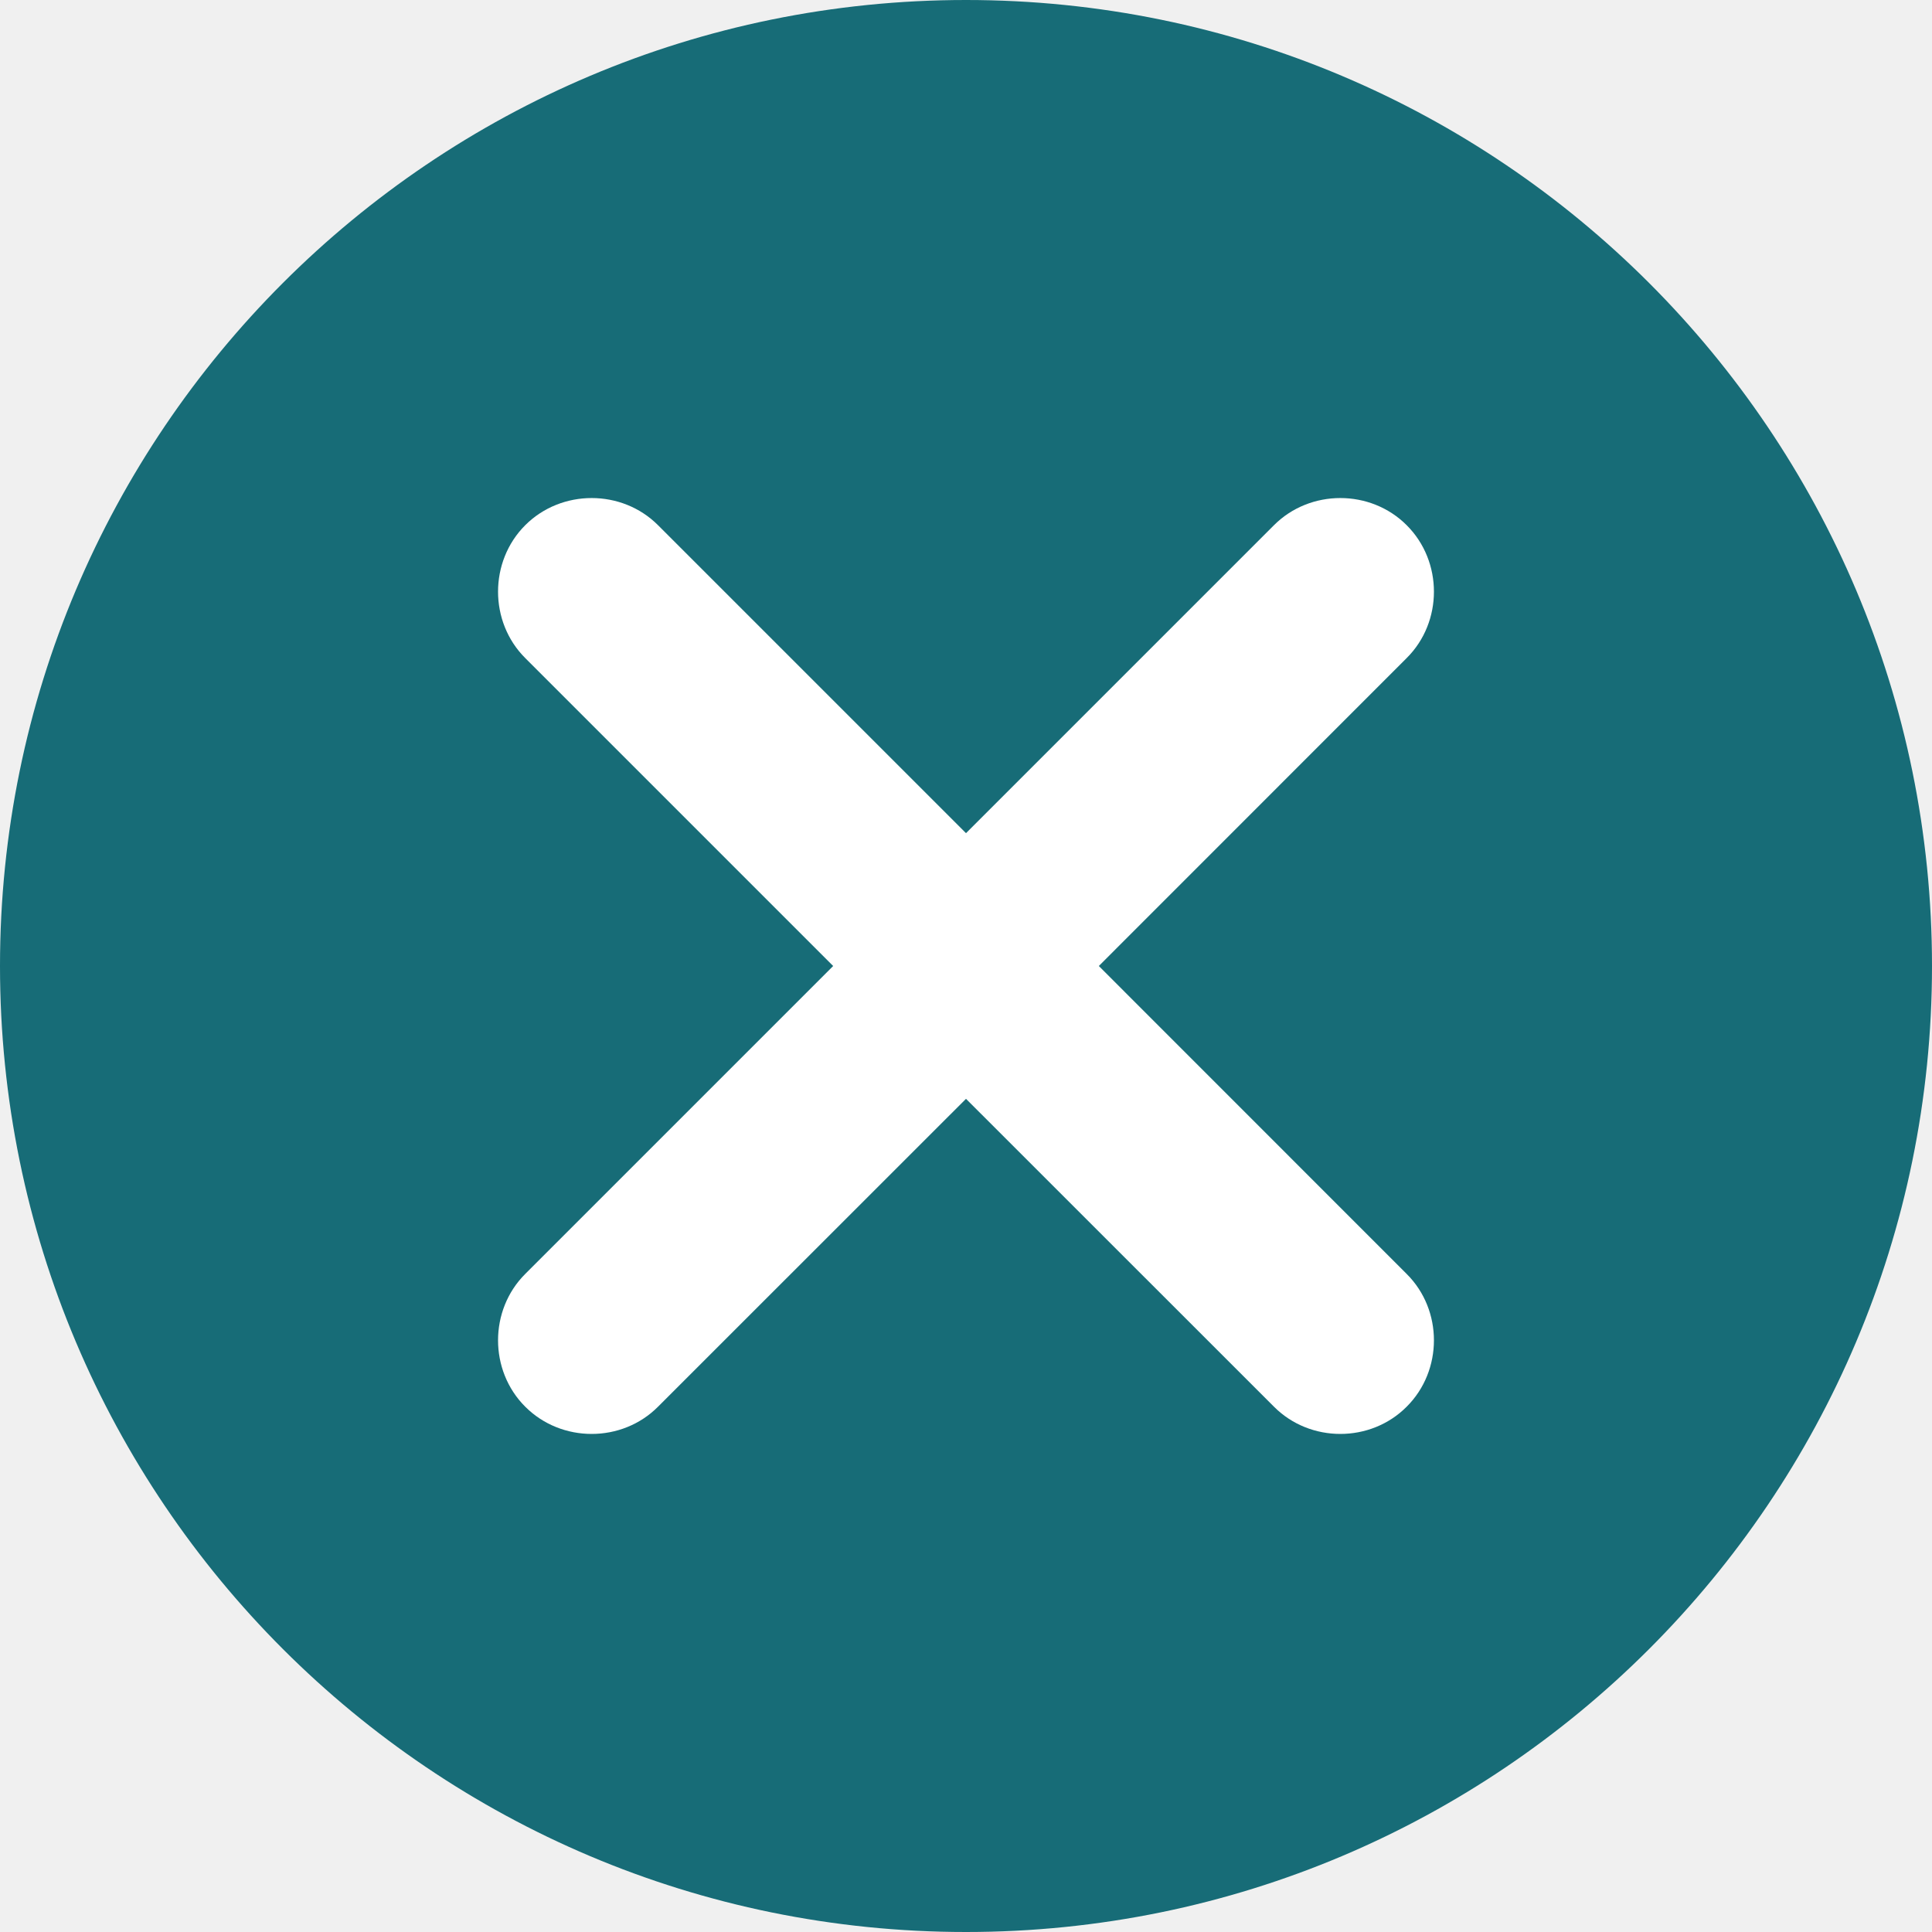
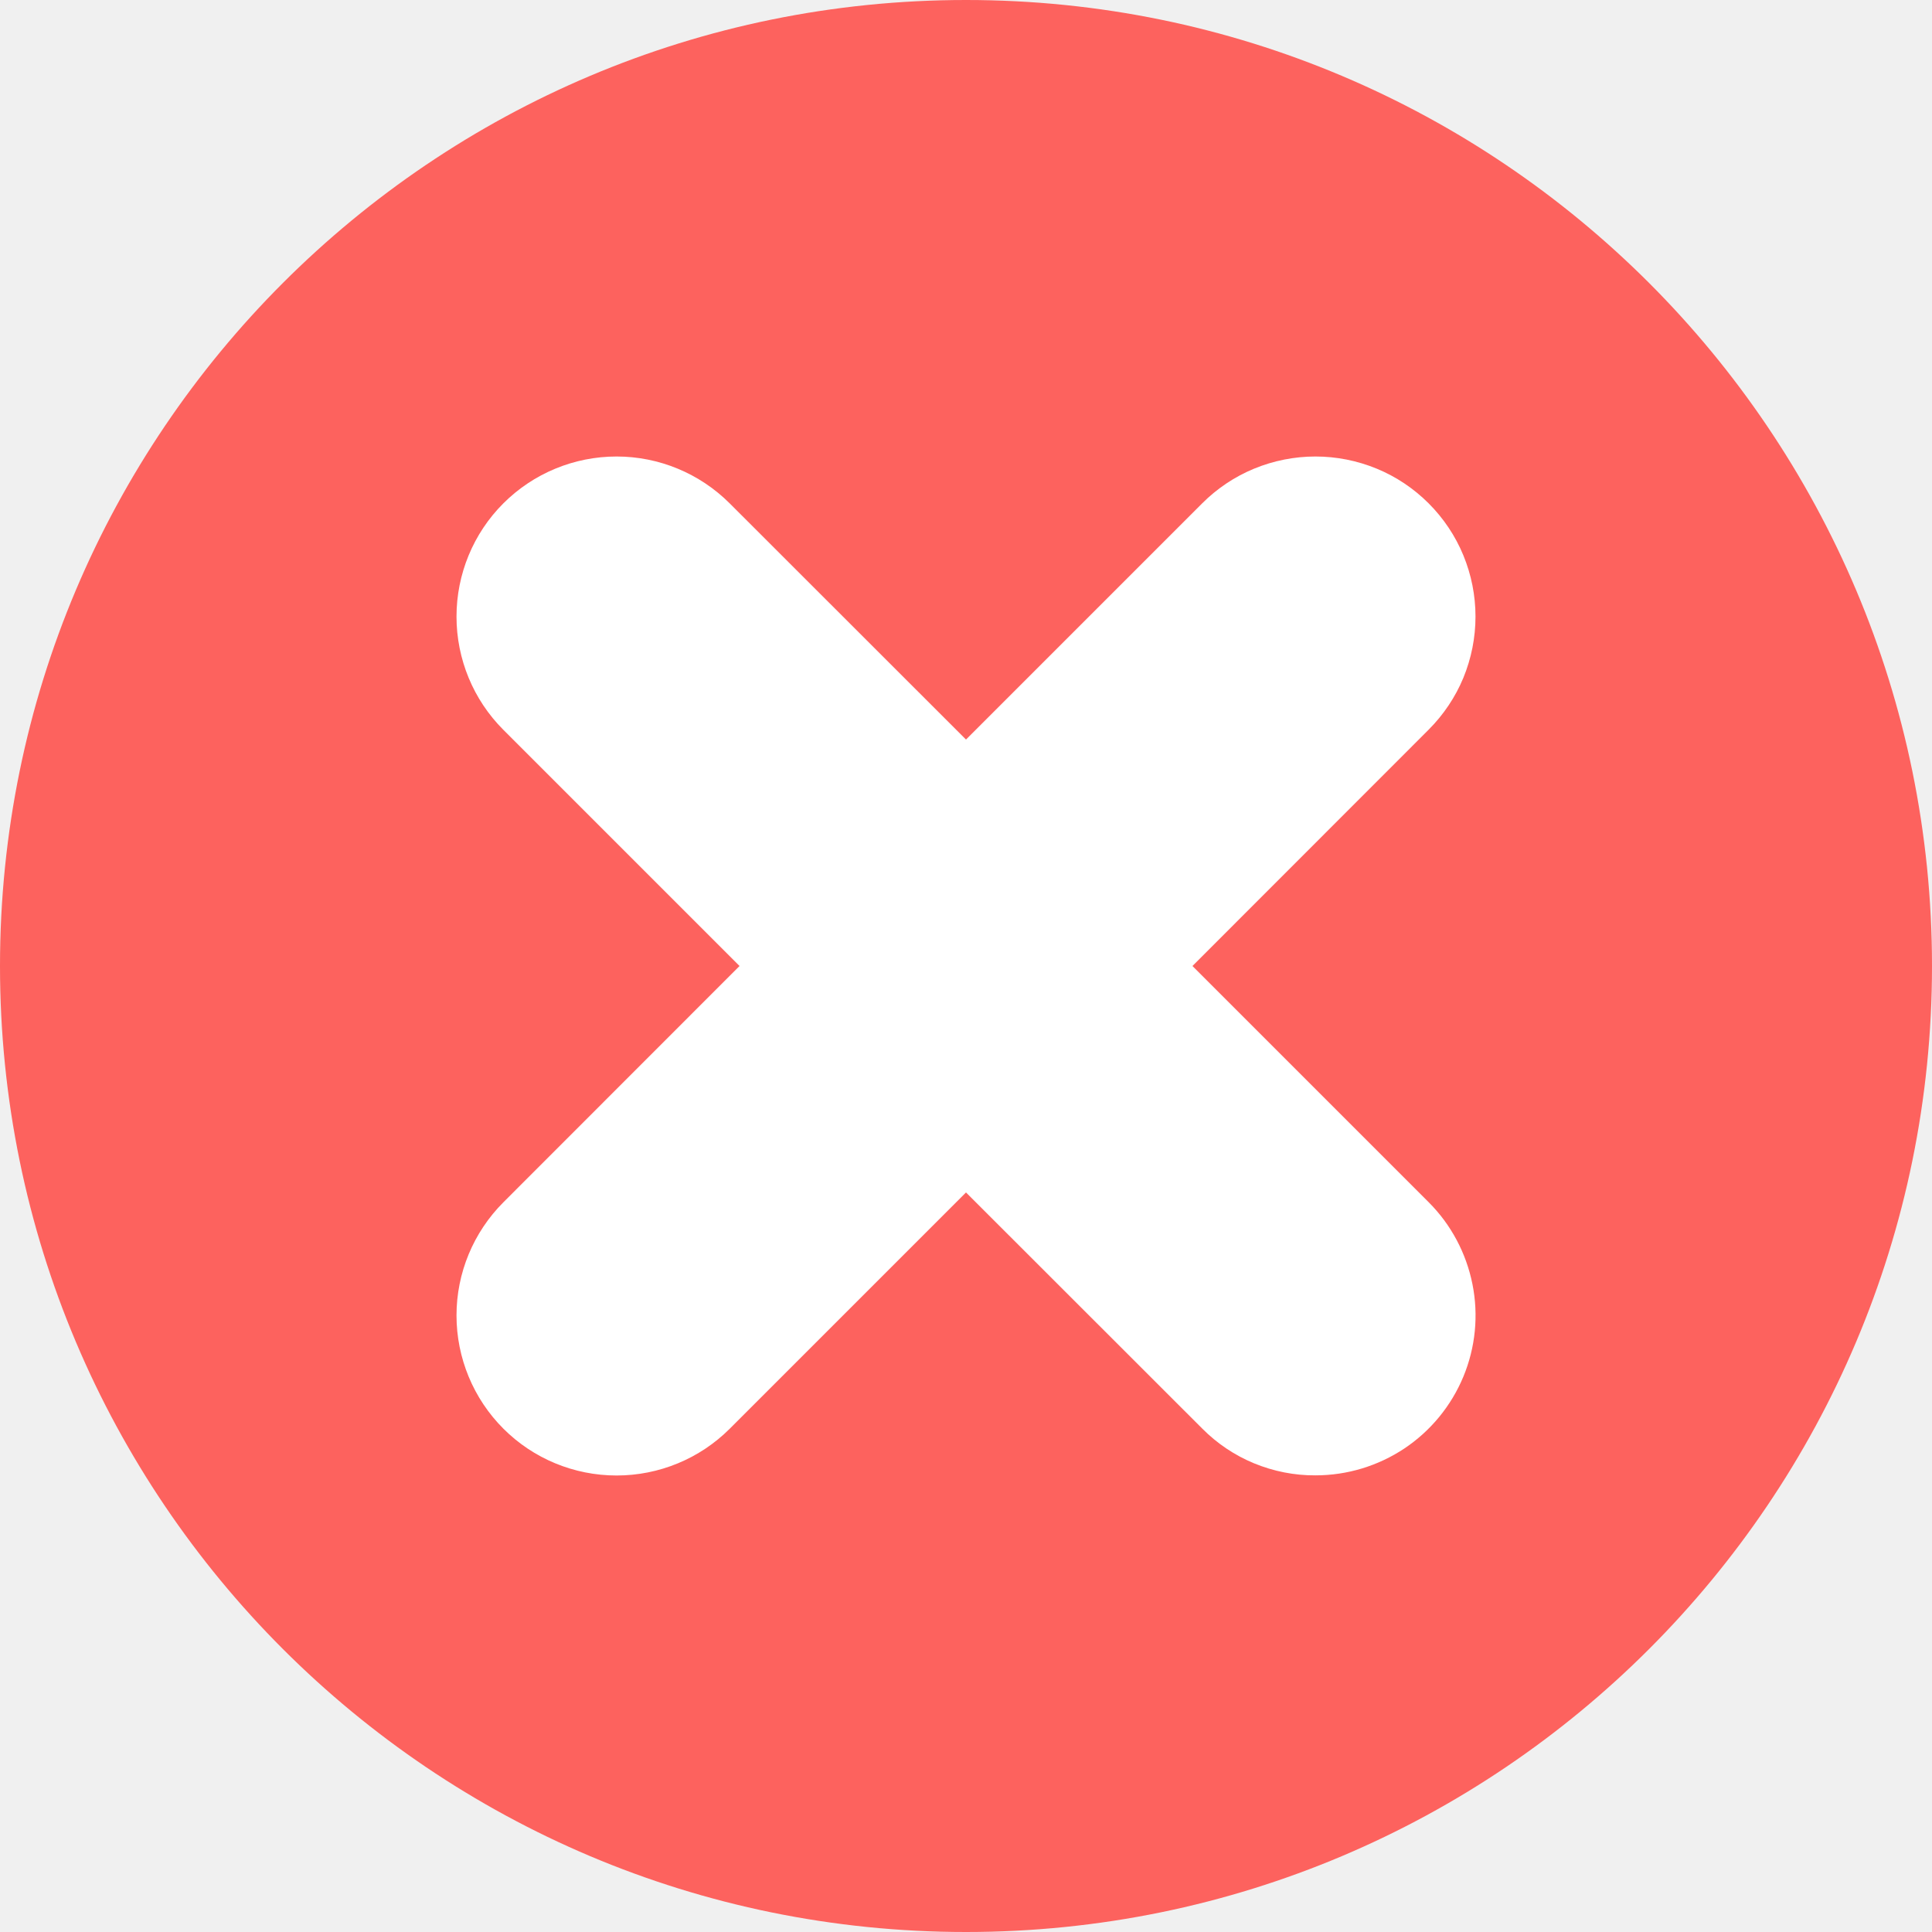
- <svg xmlns="http://www.w3.org/2000/svg" width="20" height="20" viewBox="0 0 20 20" fill="none">
-   <g clip-path="url(#clip0_2624_13988)">
-     <path d="M10 20C15.523 20 20 15.523 20 10C20 4.477 15.523 0 10 0C4.477 0 0 4.477 0 10C0 15.523 4.477 20 10 20Z" fill="#176C77" />
-     <path d="M14.562 14.562C14.188 14.938 13.562 14.938 13.188 14.562L10 11.375L6.812 14.562C6.438 14.938 5.812 14.938 5.437 14.562C5.062 14.188 5.062 13.562 5.437 13.188L8.625 10L5.437 6.812C5.062 6.438 5.062 5.812 5.437 5.437C5.812 5.062 6.438 5.062 6.812 5.437L10 8.625L13.188 5.437C13.562 5.062 14.188 5.062 14.562 5.437C14.938 5.812 14.938 6.438 14.562 6.812L11.375 10L14.562 13.188C14.938 13.562 14.938 14.187 14.562 14.562Z" fill="white" />
-   </g>
-   <defs>
-     <clipPath id="clip0_2624_13988">
-       <rect width="20" height="20" fill="white" />
-     </clipPath>
-   </defs>
+ <svg xmlns="http://www.w3.org/2000/svg" width="14" height="14" viewBox="0 0 14 14" fill="none">
+   <path d="M7 14C10.866 14 14 10.866 14 7C14 3.134 10.866 0 7 0C3.134 0 0 3.134 0 7C0 10.866 3.134 14 7 14Z" fill="#FD625E" />
+   <path d="M9.532 10.691C9.38 10.692 9.229 10.662 9.088 10.604C8.947 10.546 8.819 10.46 8.712 10.352L7 8.641L5.288 10.353C5.071 10.57 4.776 10.692 4.468 10.692C4.16 10.692 3.865 10.57 3.648 10.353C3.43 10.135 3.308 9.84 3.308 9.532C3.308 9.225 3.43 8.93 3.648 8.712L5.359 7L3.647 5.288C3.43 5.071 3.308 4.776 3.308 4.468C3.308 4.16 3.43 3.865 3.647 3.648C3.865 3.43 4.16 3.308 4.468 3.308C4.775 3.308 5.07 3.43 5.288 3.648L7 5.359L8.712 3.647C8.819 3.54 8.947 3.454 9.088 3.396C9.229 3.338 9.38 3.308 9.532 3.308C9.684 3.308 9.835 3.338 9.976 3.396C10.117 3.454 10.245 3.54 10.352 3.647C10.46 3.755 10.546 3.883 10.604 4.024C10.662 4.165 10.692 4.315 10.692 4.468C10.692 4.62 10.662 4.771 10.604 4.912C10.546 5.052 10.46 5.18 10.352 5.288L8.641 7L10.353 8.712C10.515 8.874 10.625 9.081 10.67 9.306C10.715 9.531 10.692 9.764 10.604 9.976C10.516 10.188 10.367 10.369 10.177 10.496C9.986 10.623 9.762 10.691 9.532 10.691H9.532Z" fill="white" />
</svg>
